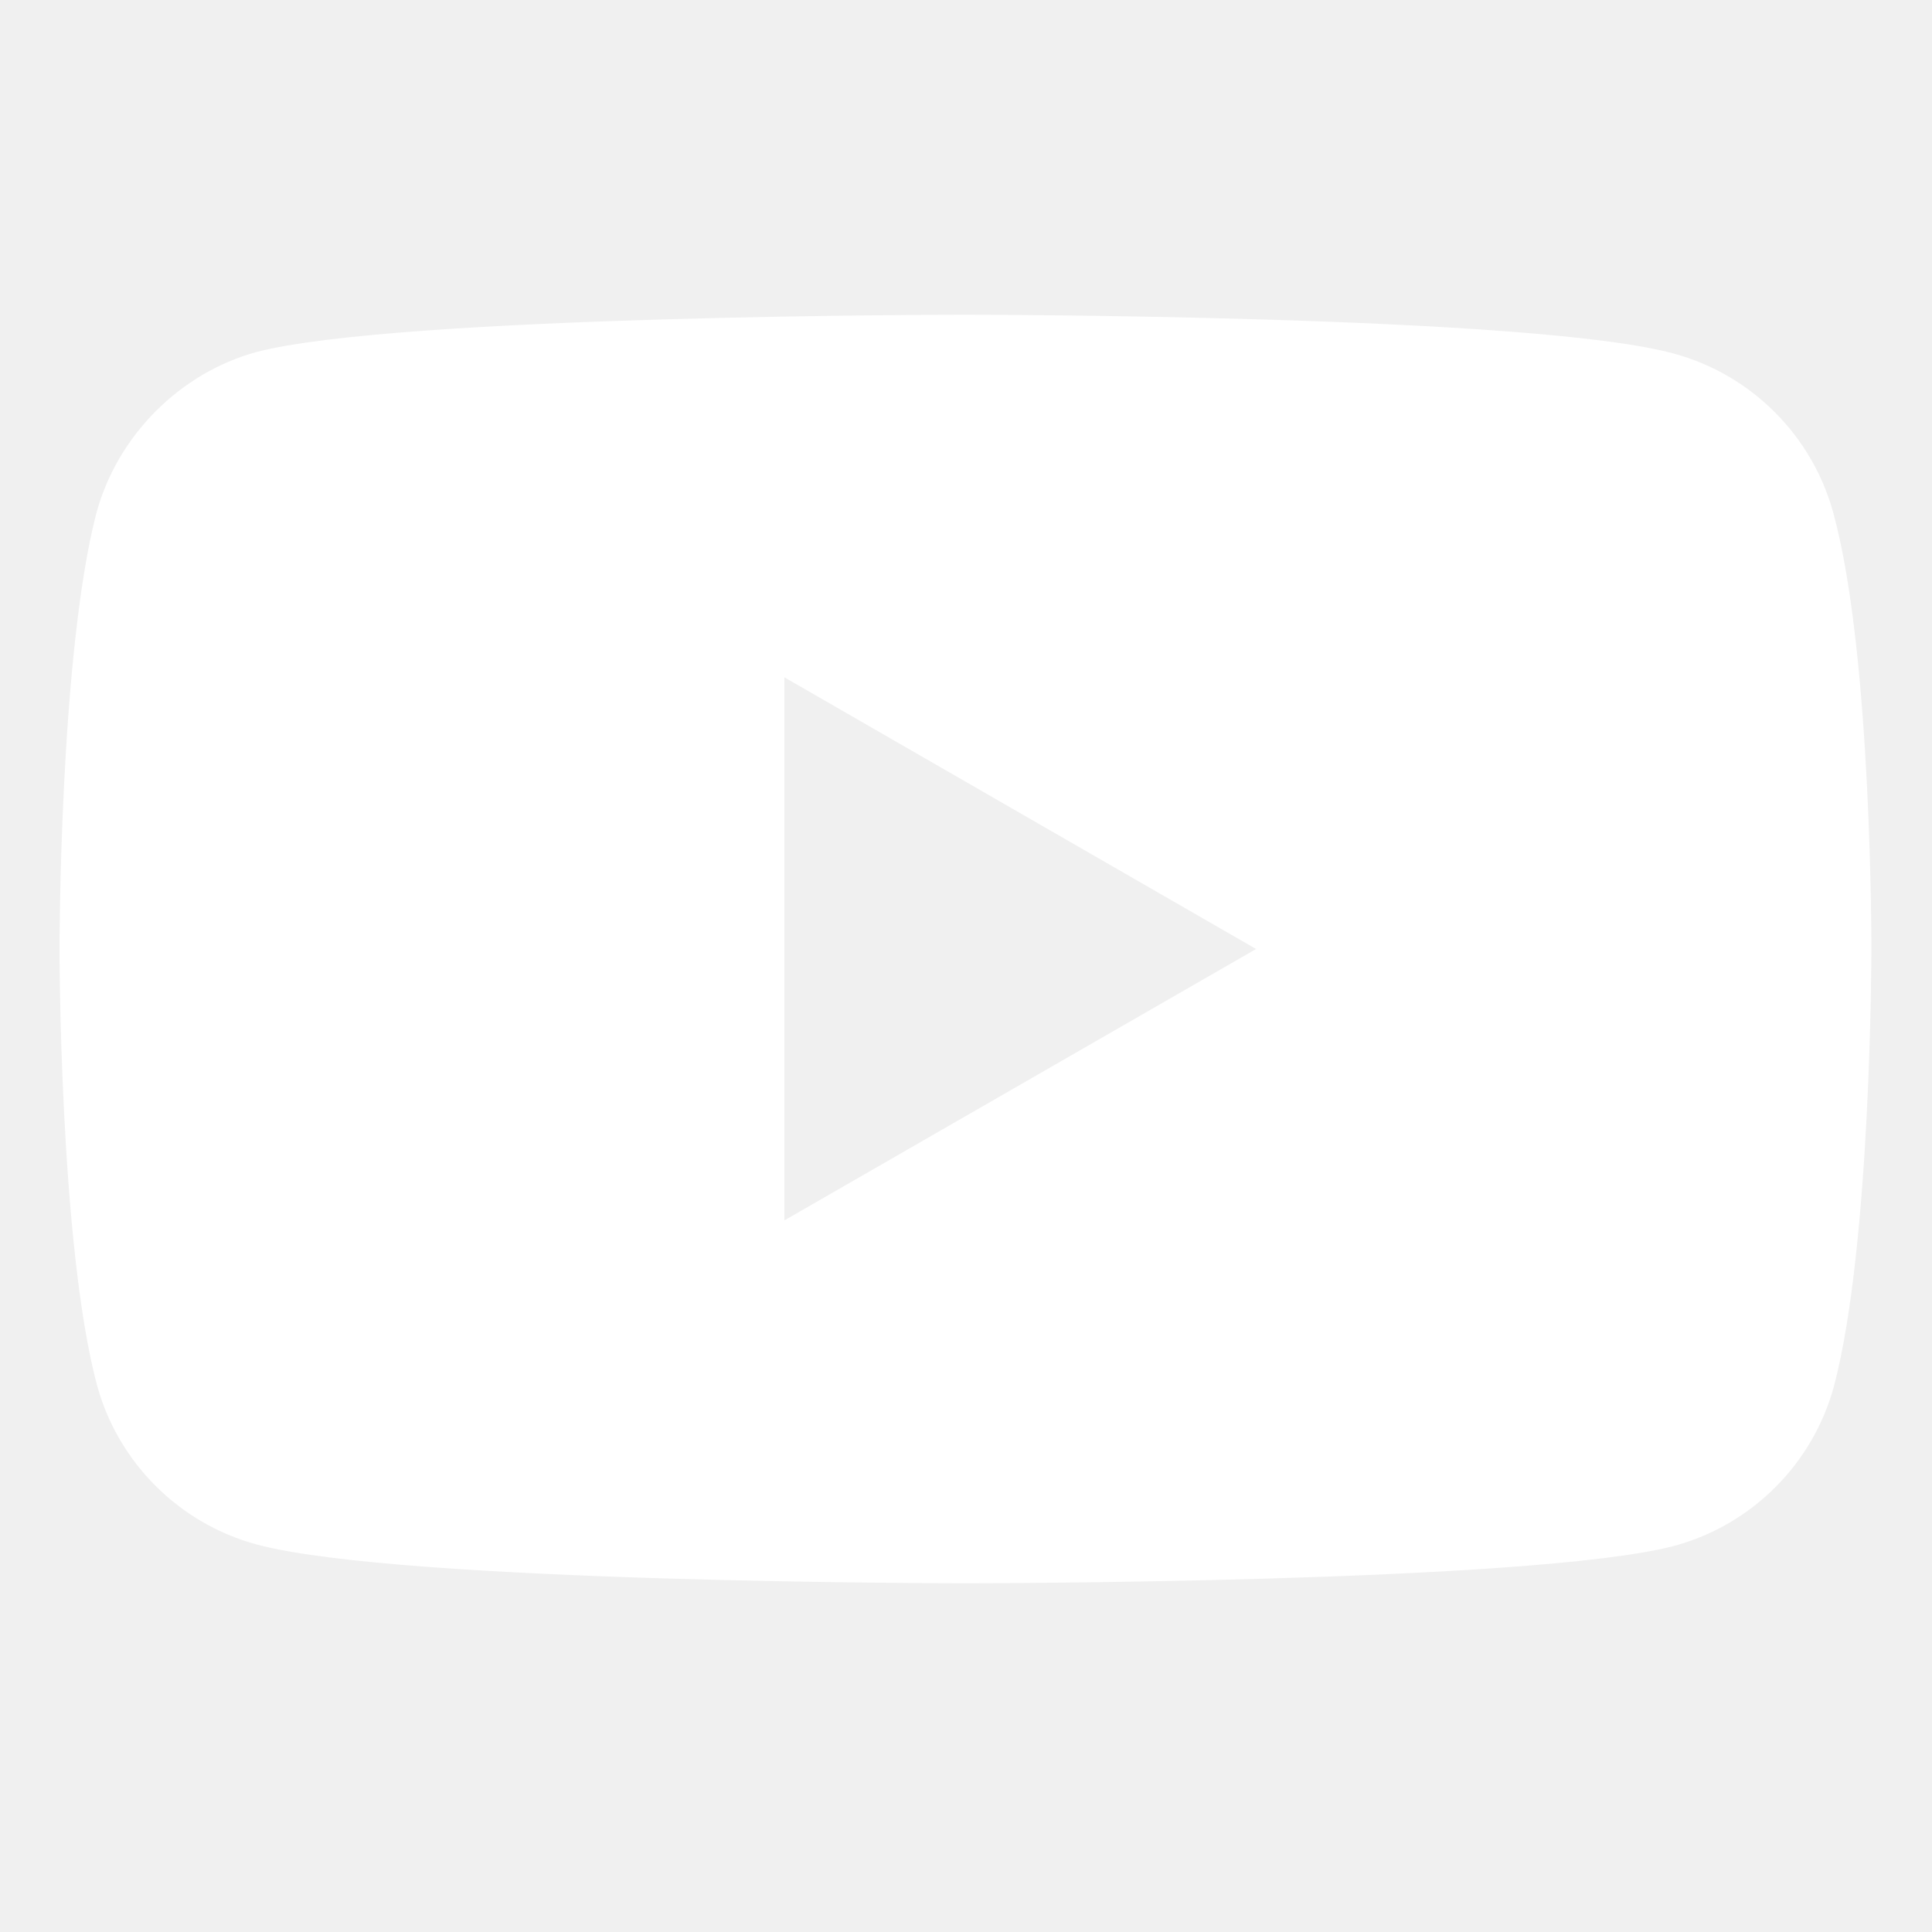
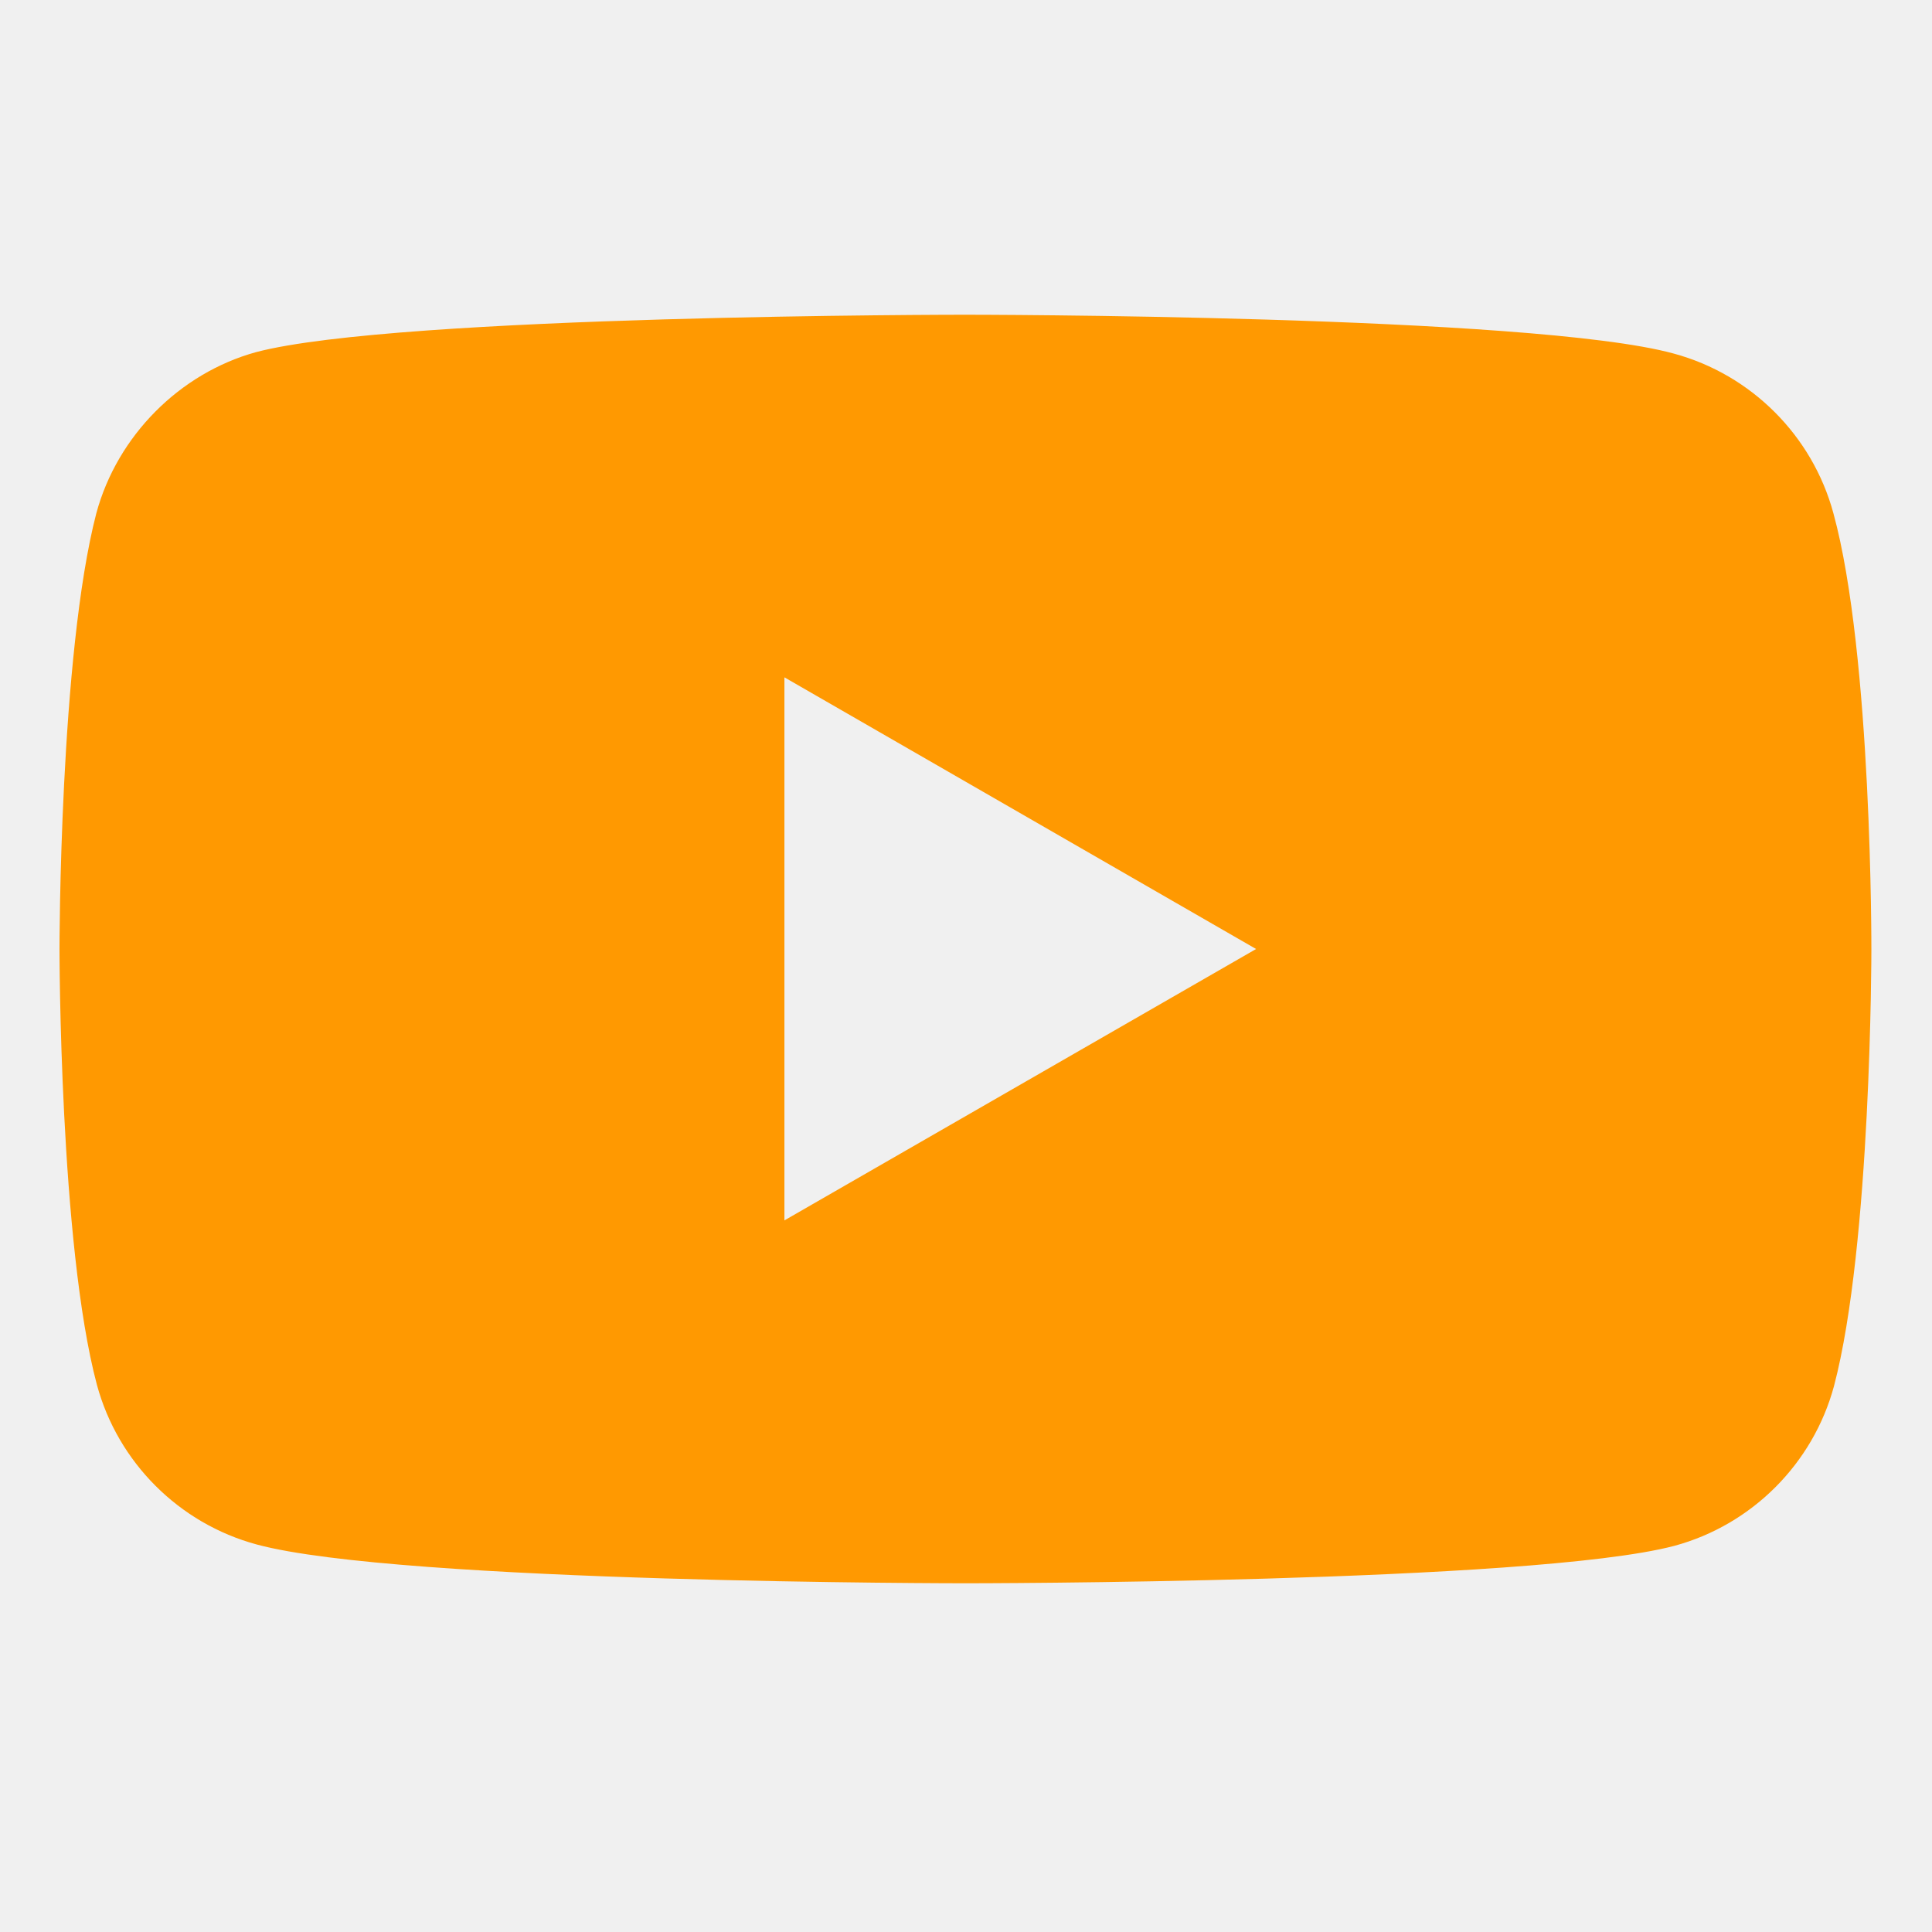
<svg xmlns="http://www.w3.org/2000/svg" version="1.1" id="Layer_1" x="0px" y="0px" viewBox="0 0 682 682" style="enable-background:new 0 0 682 682;" xml:space="preserve">
  <style type="text/css">
- 	.st0{fill:#FFFFFF;}
+ 	.st0{fill:#FF9901;}
</style>
  <path class="st0" d="M647.2,181.2c-7.4-27.4-29-49-56.4-56.4c-50-13.7-250.2-13.7-250.2-13.7s-200.1,0-250.2,13.2  c-26.9,7.4-49,29.5-56.4,56.9C21,231.2,21,335,21,335s0,104.3,13.2,153.8c7.4,27.4,29,49,56.4,56.4c50.6,13.7,250.2,13.7,250.2,13.7  s200.1,0,250.2-13.2c27.4-7.4,49-29,56.4-56.4c13.2-50,13.2-153.8,13.2-153.8S660.9,231.2,647.2,181.2z M276.9,430.8V239.1  L443.4,335L276.9,430.8z" />
</svg>
